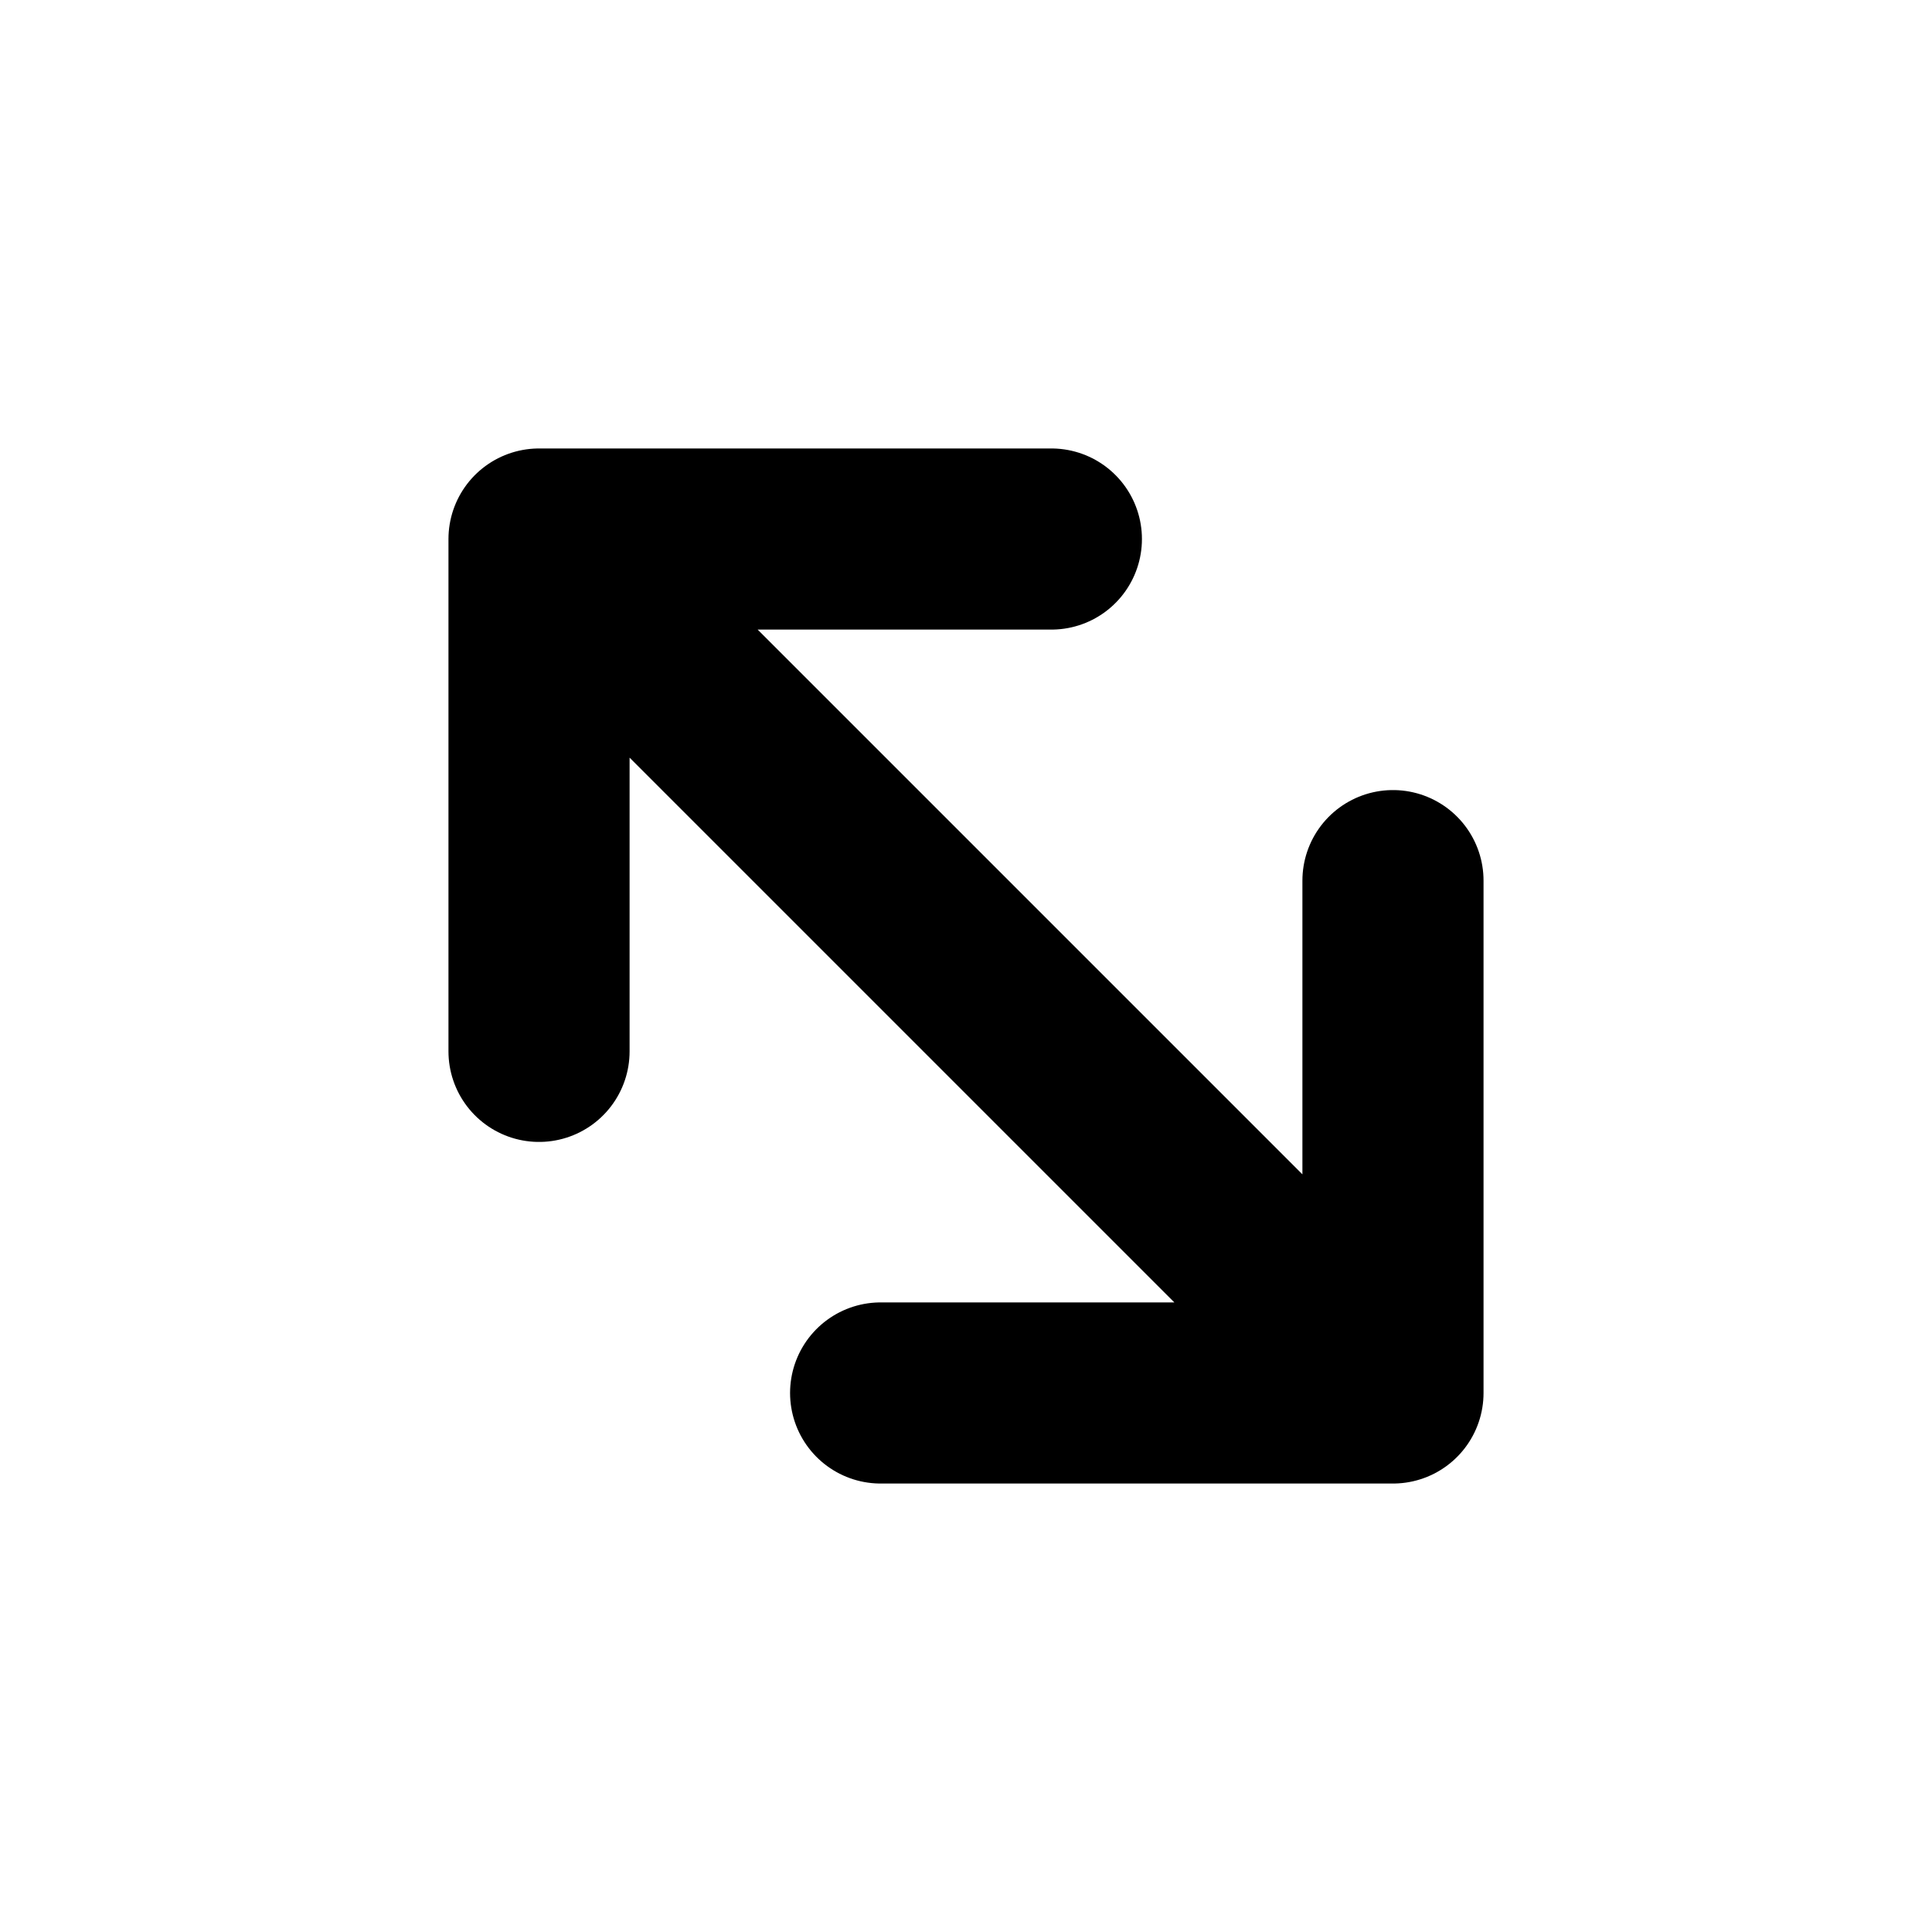
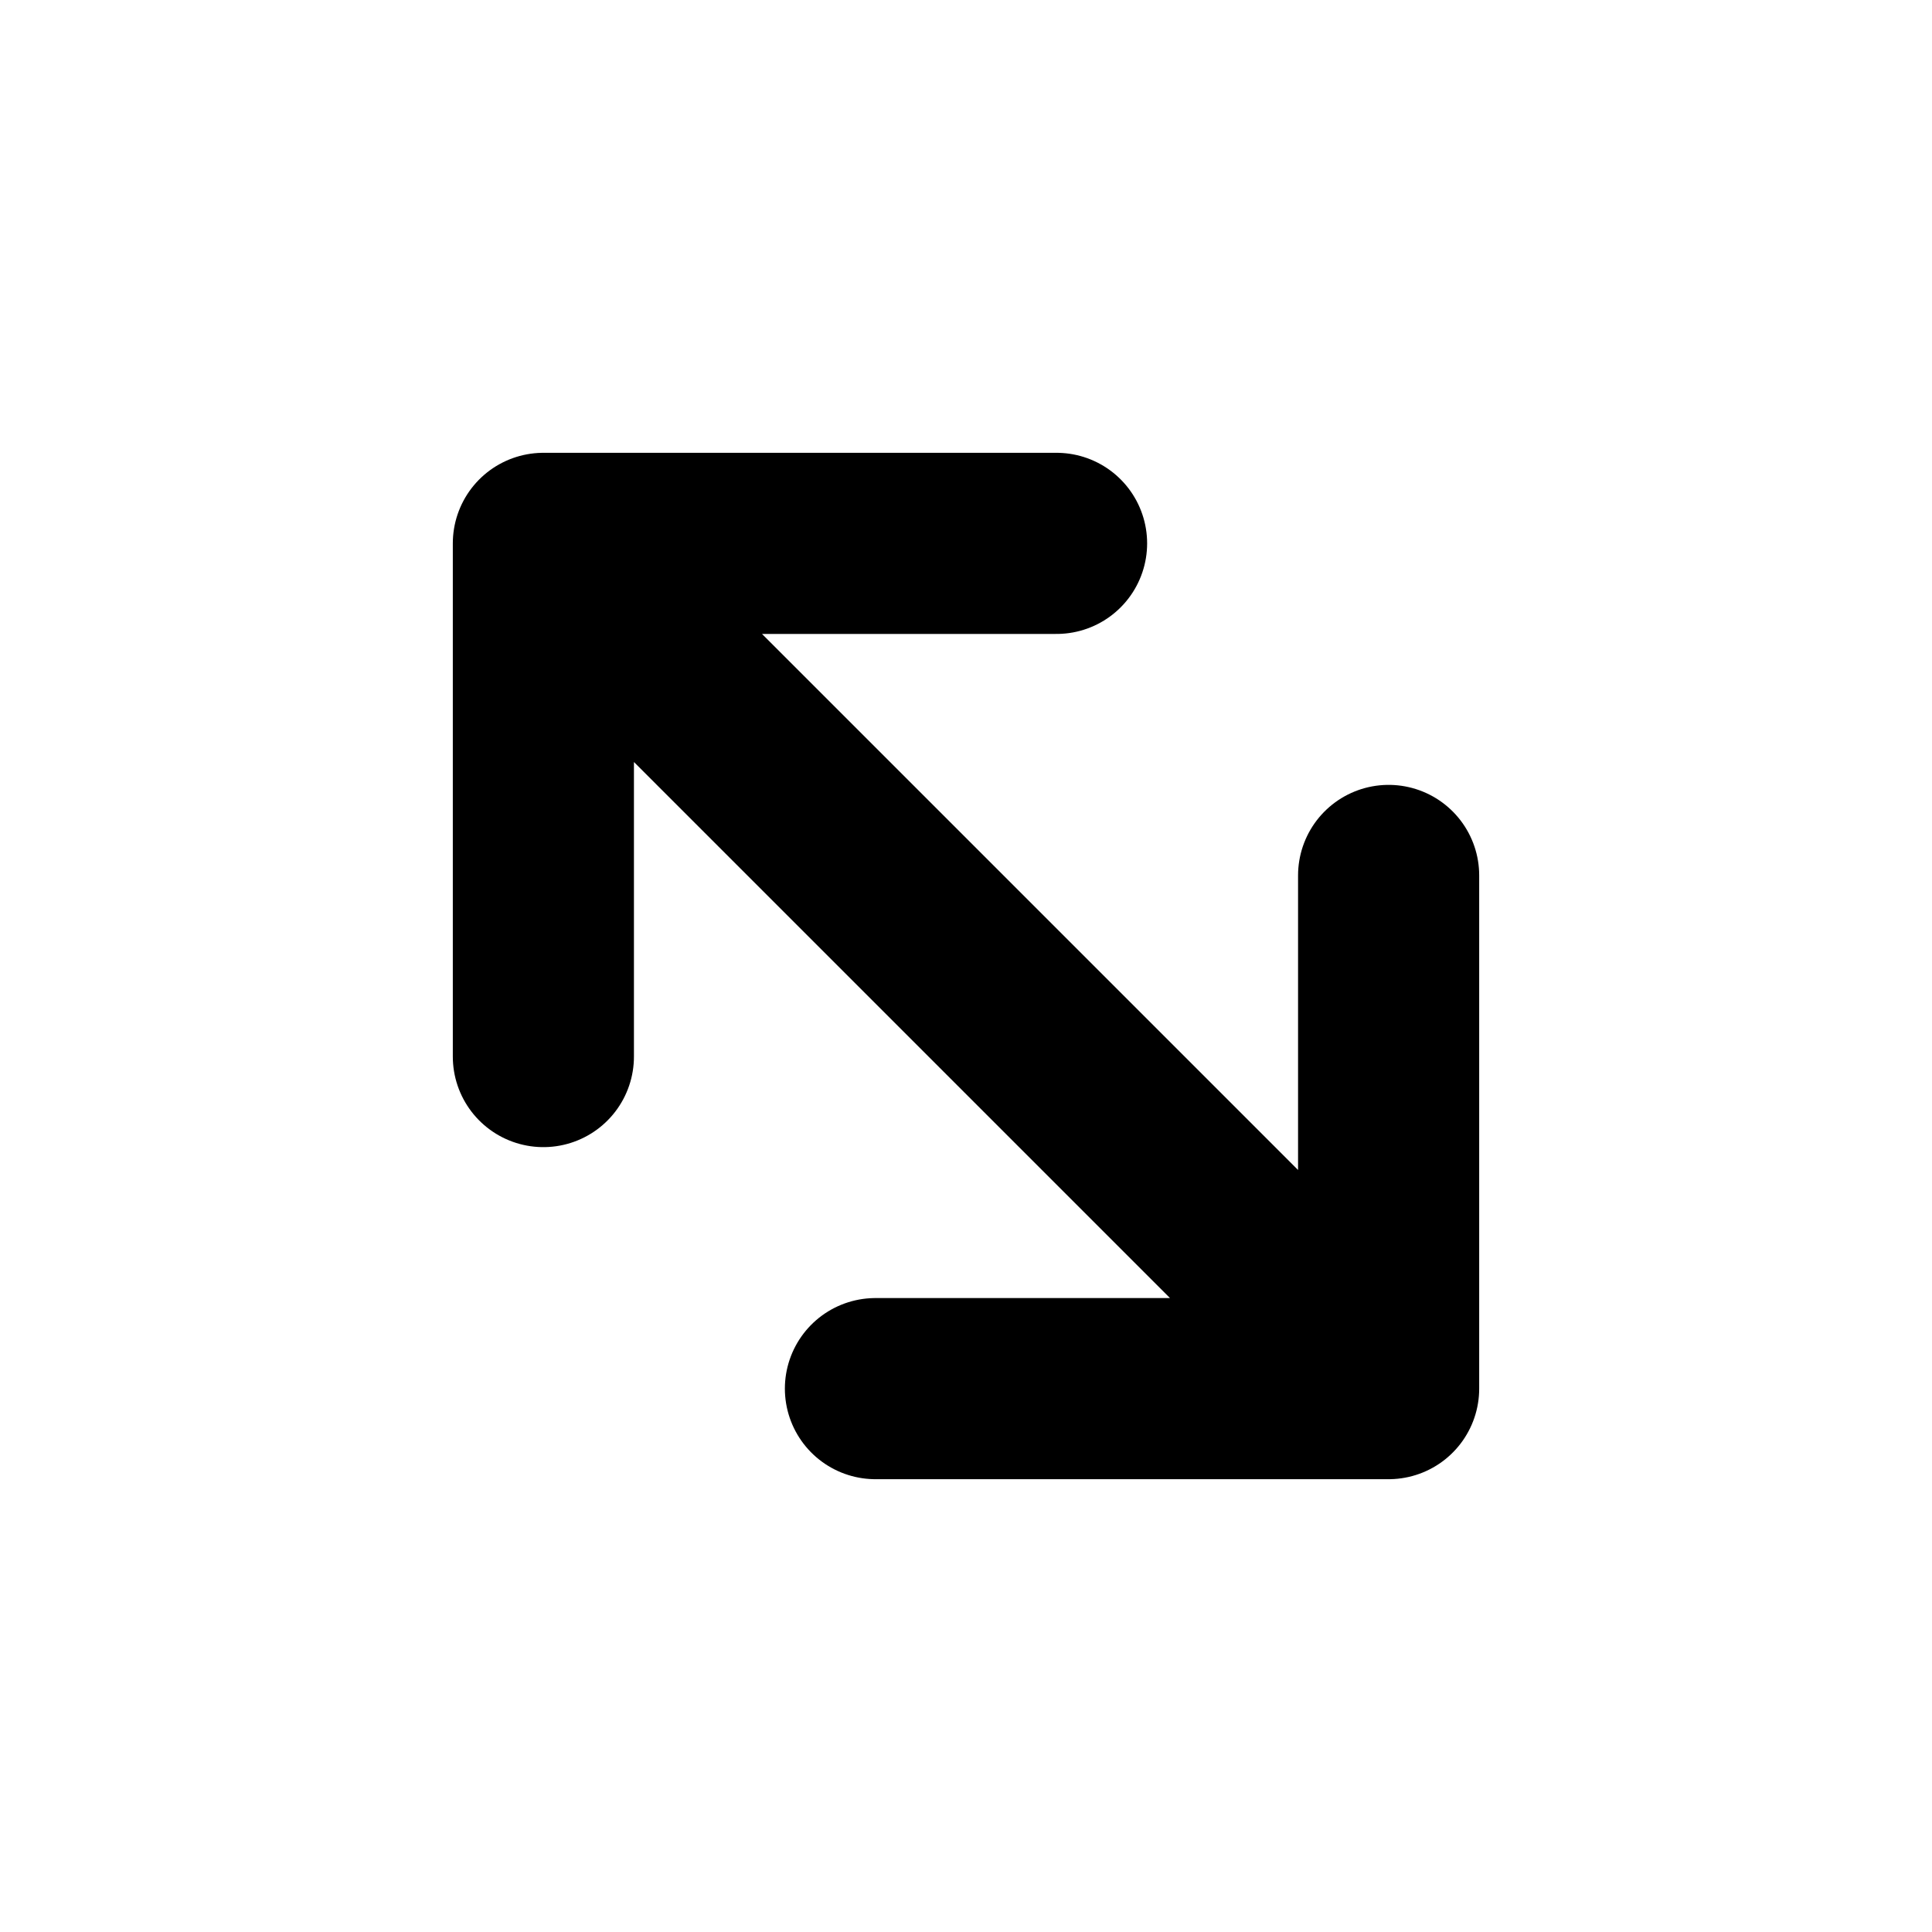
<svg xmlns="http://www.w3.org/2000/svg" width="16" height="16" viewBox="0 0 16 16" fill="none" stroke="currentColor" stroke-width="1.5" stroke-linecap="round" stroke-linejoin="round" aria-hidden="true" focusable="false">
-   <path d="M4.464 4.464l7.072 7.072M8.707 4.464L4.464 4.464l0 4.243M11.536 7.293l0 4.243-4.243 0" />
+   <path d="M4.5 4.5L11.5 11.5M8.75 4.5L4.5 4.5 4.5 8.75M11.5 7.25L11.5 11.5 7.25 11.5" />
</svg>
